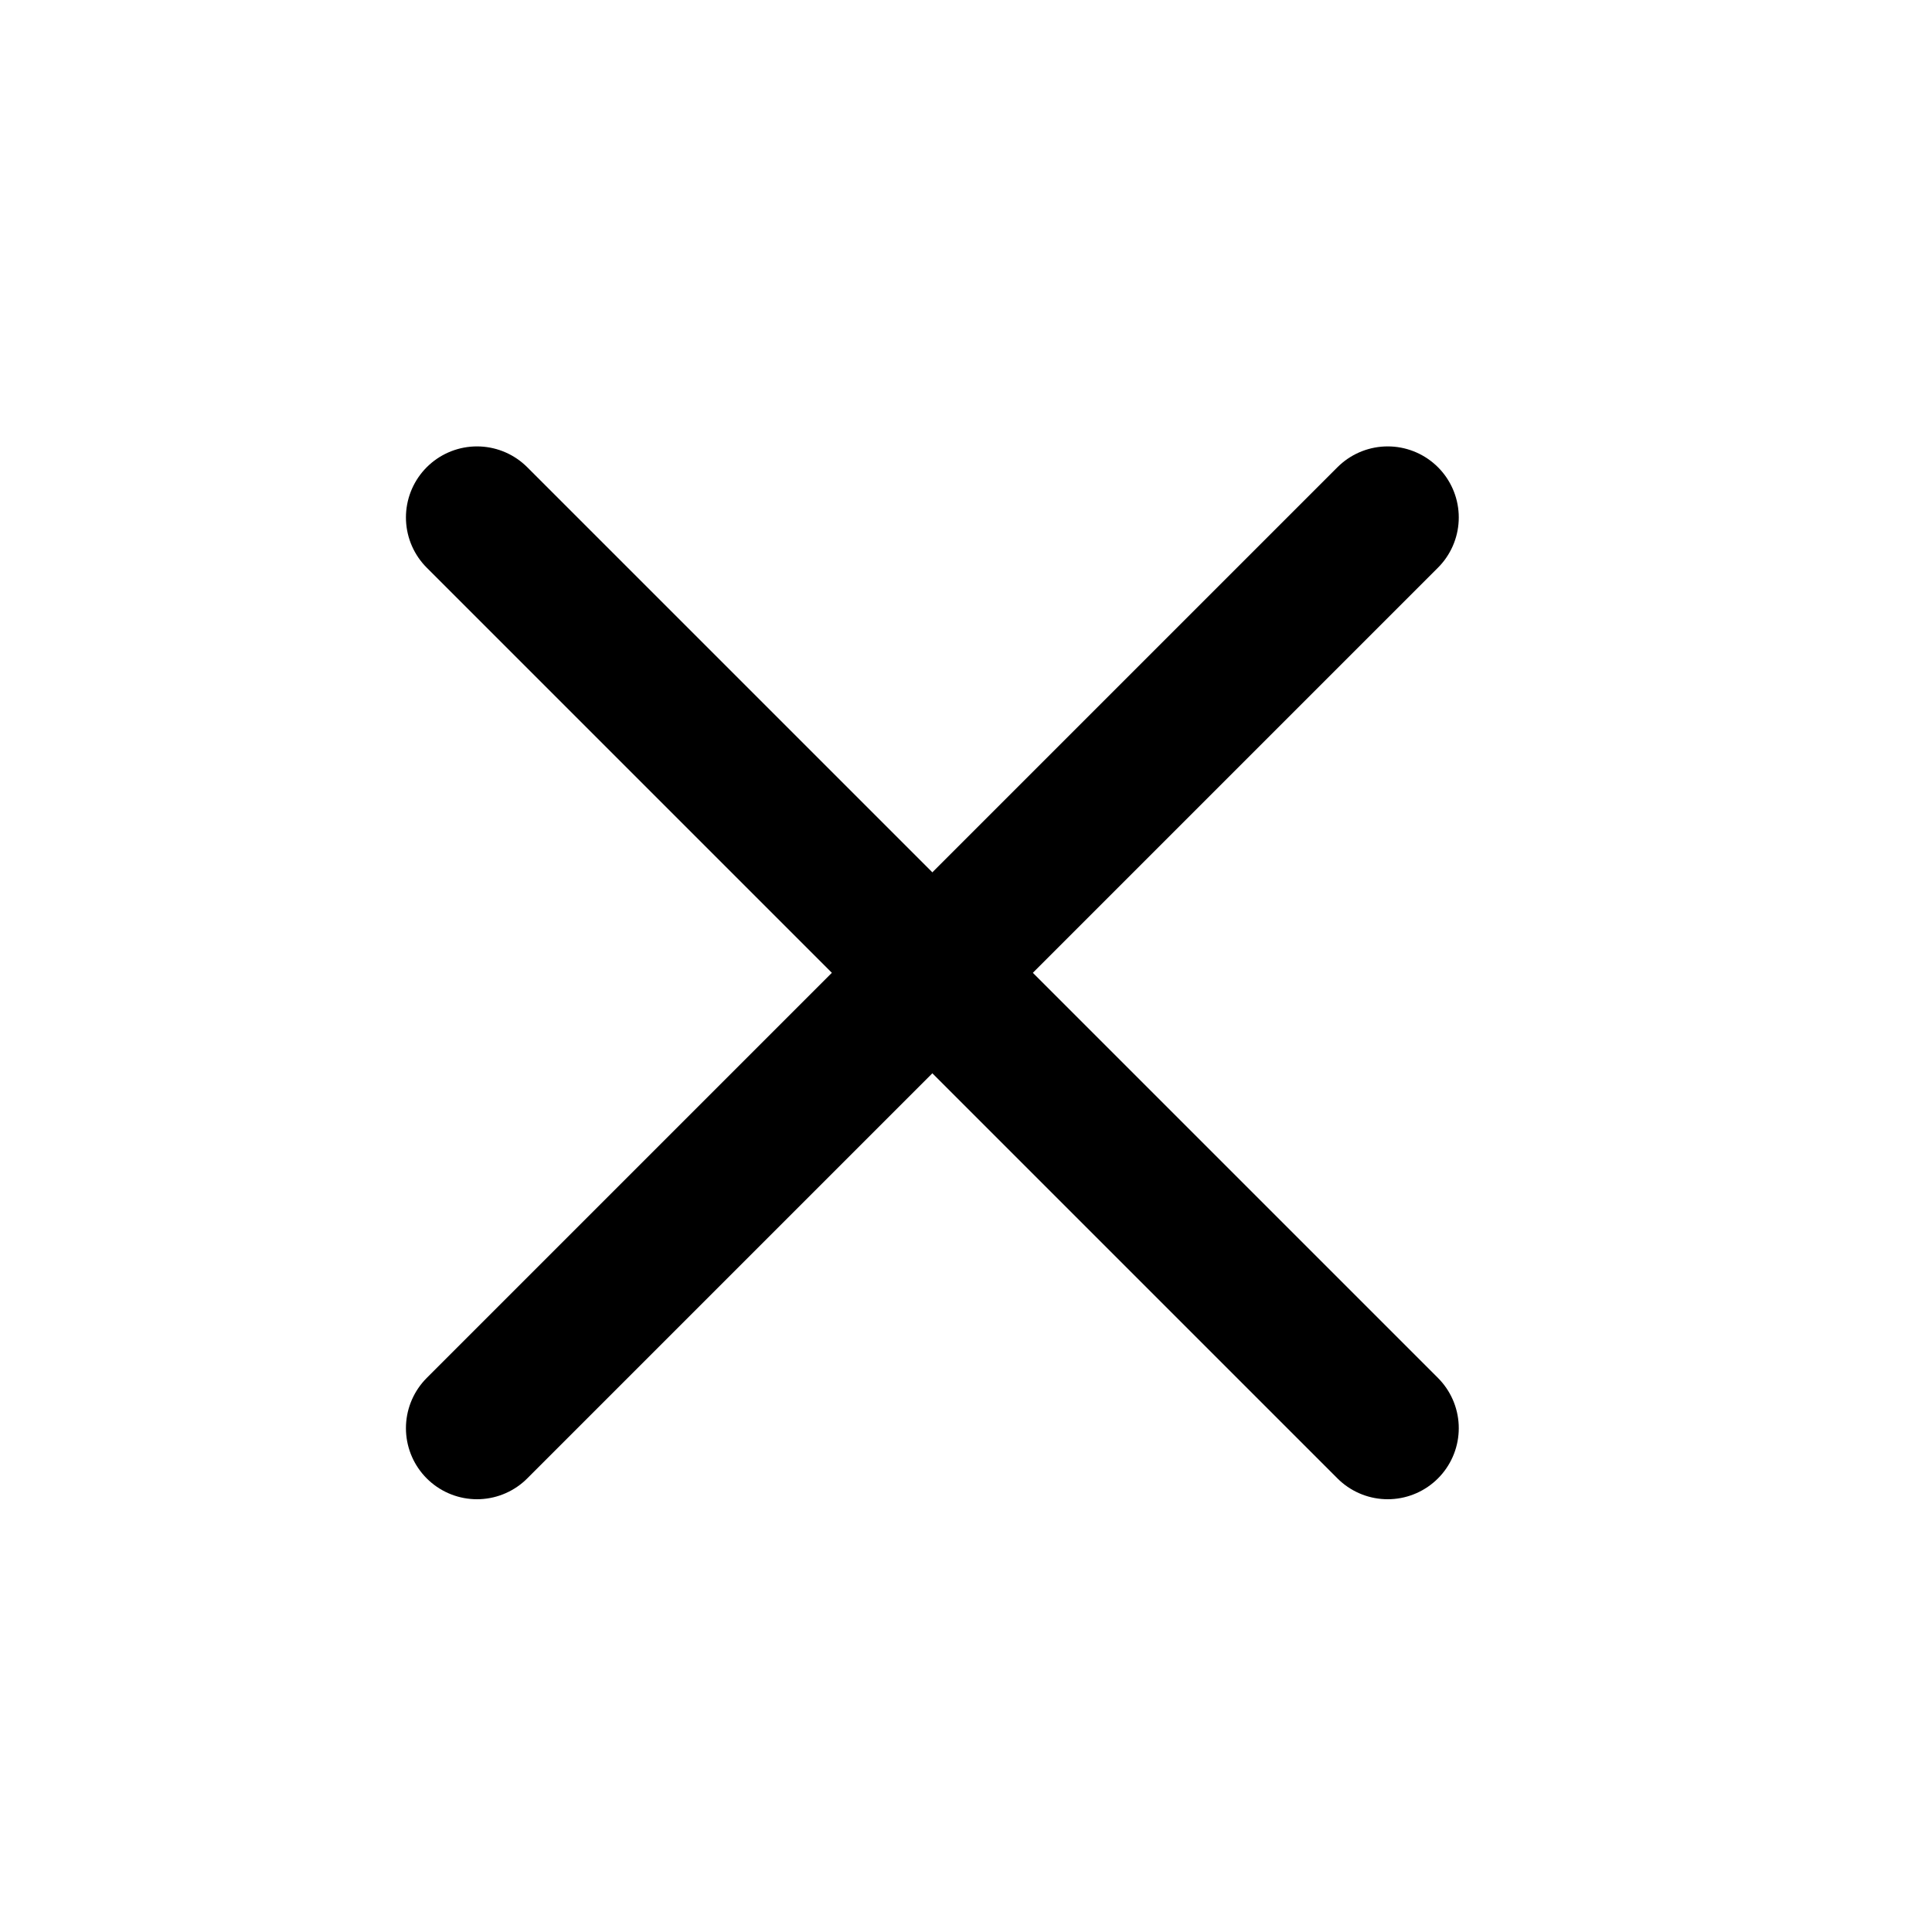
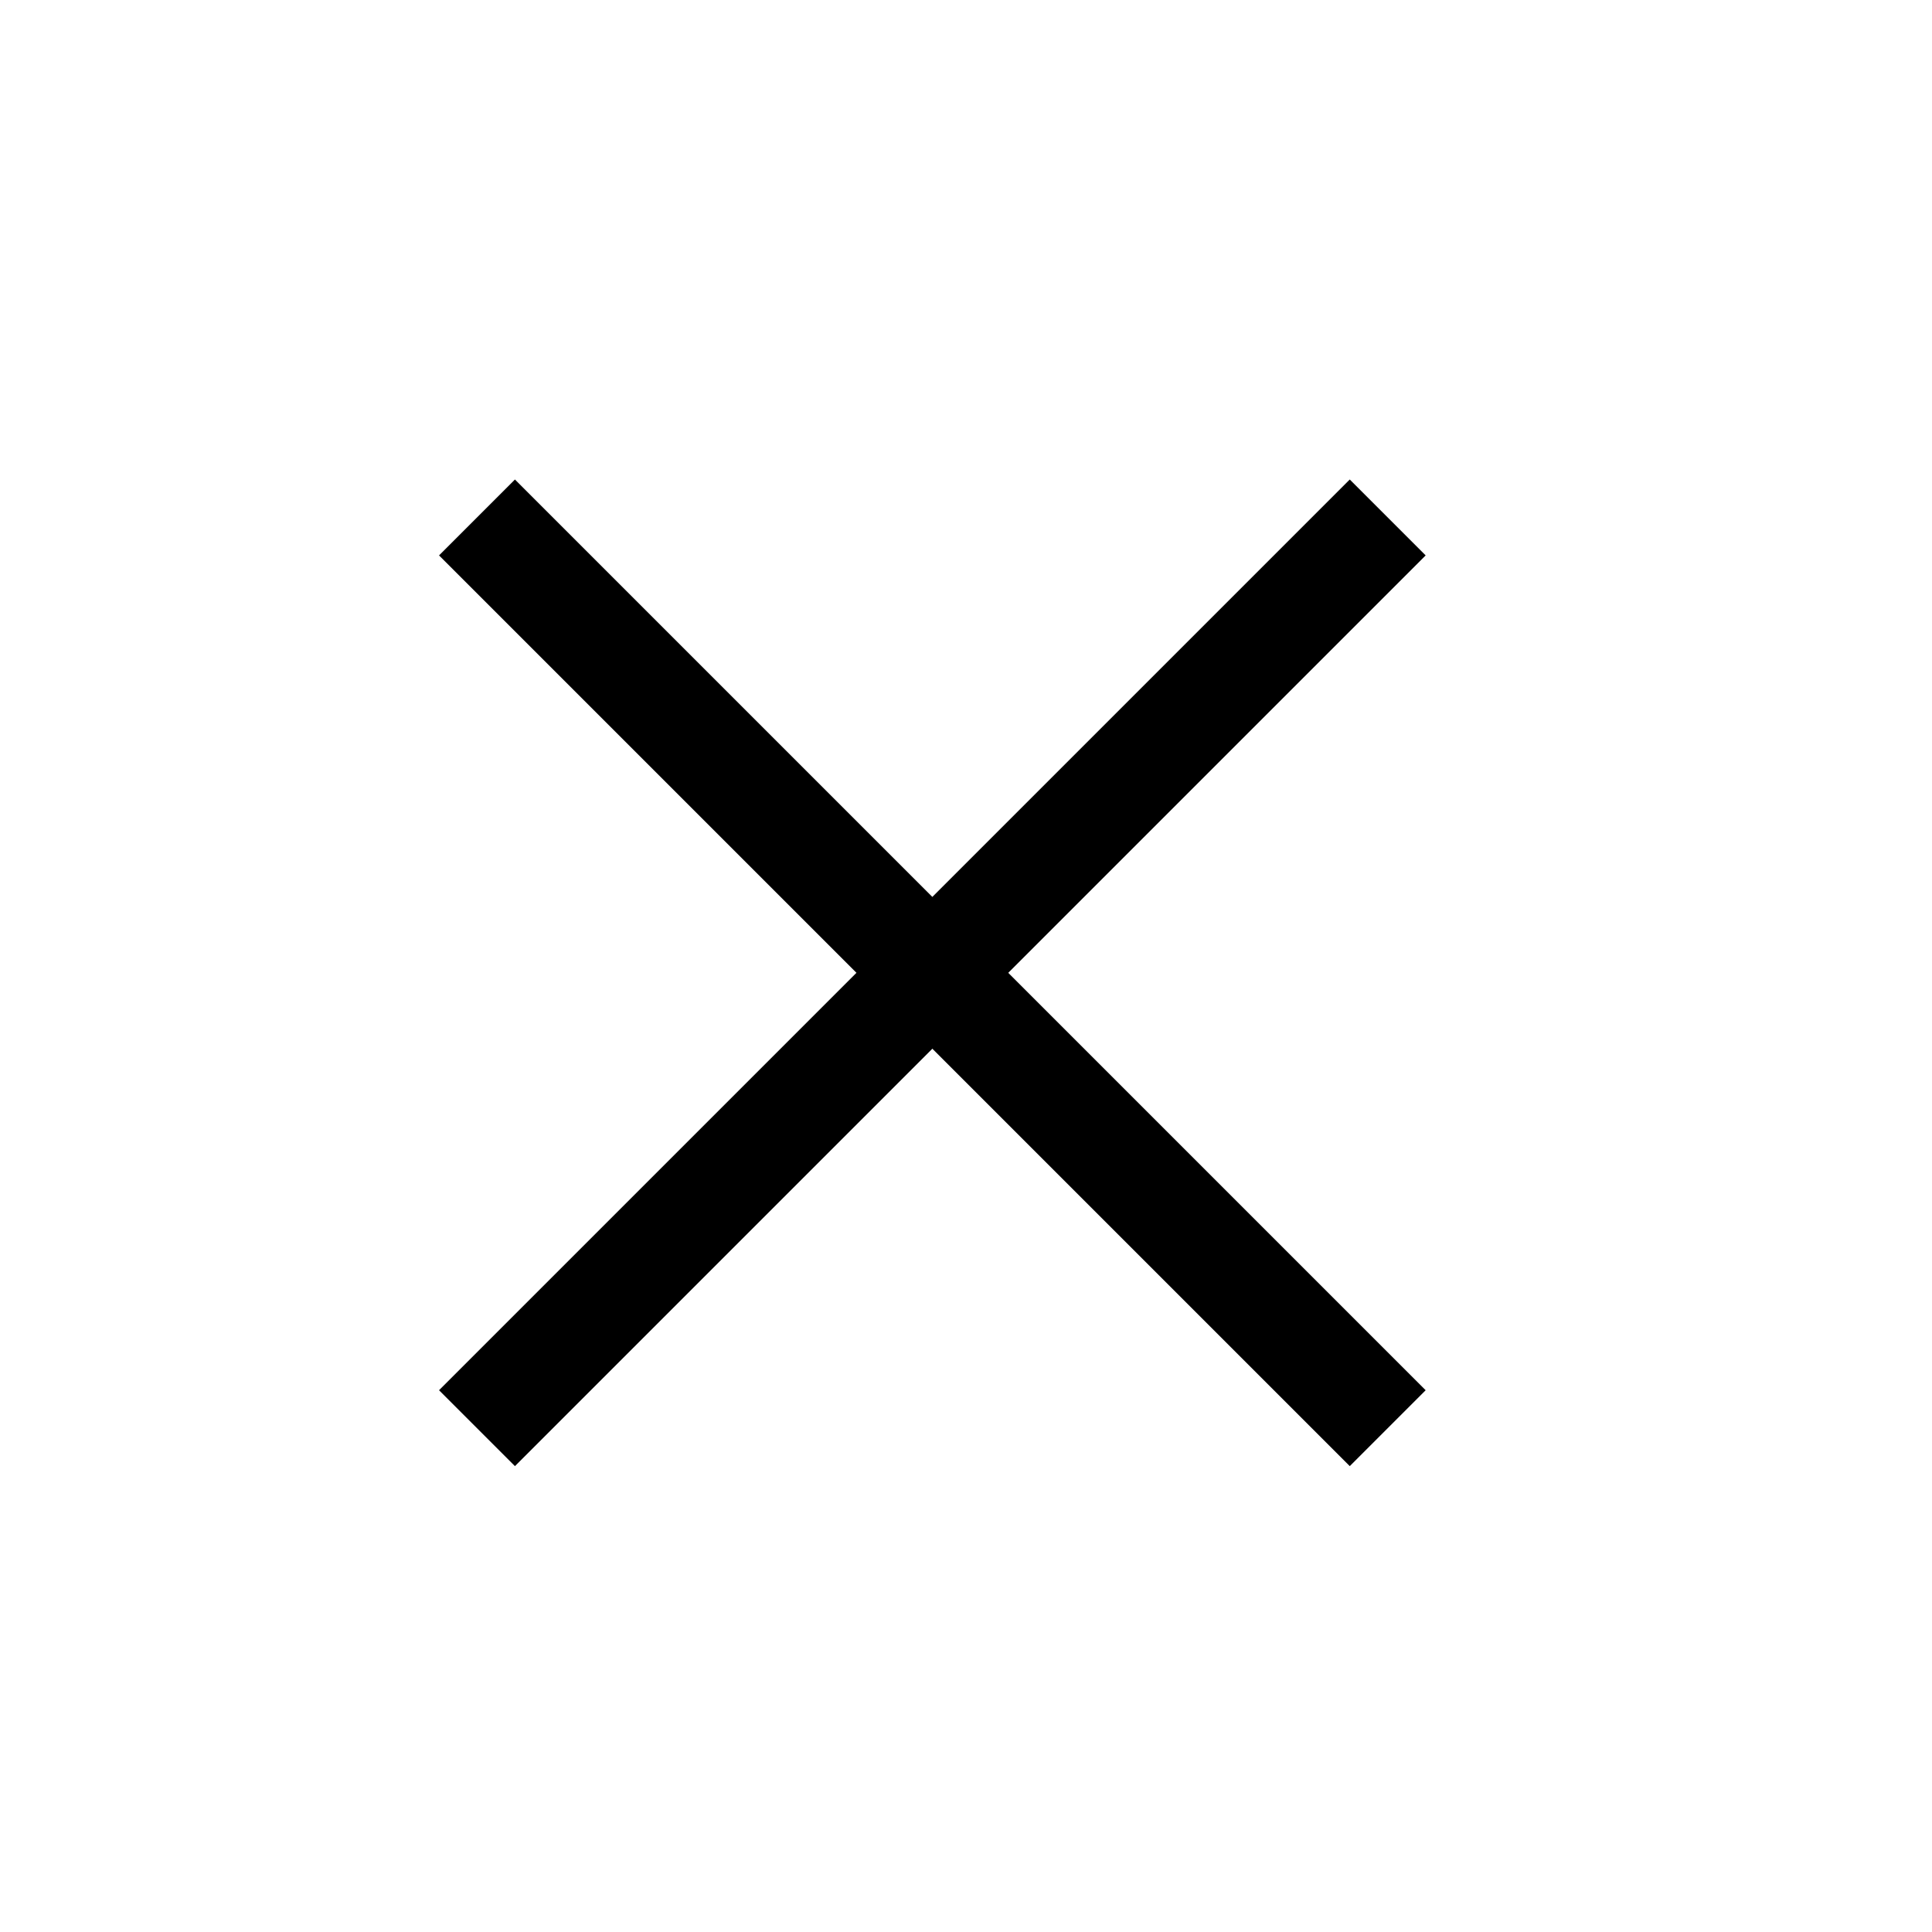
<svg xmlns="http://www.w3.org/2000/svg" width="18" height="18" viewBox="0 0 18 18" fill="none">
  <g id="Plus">
-     <path id="Vector" d="M4.444 4.821L12.929 13.306" stroke="black" stroke-width="1.324" stroke-linecap="round" stroke-linejoin="round" />
-     <path id="Vector_2" d="M12.929 4.821L4.444 13.306" stroke="black" stroke-width="1.324" stroke-linecap="round" stroke-linejoin="round" />
+     <path id="Vector" d="M4.444 4.821L12.929 13.306" stroke="black" strokeWidth="1.324" strokeLinecap="round" stroke-linejoin="round" />
+     <path id="Vector_2" d="M12.929 4.821L4.444 13.306" stroke="black" strokeWidth="1.324" strokeLinecap="round" stroke-linejoin="round" />
  </g>
</svg>
